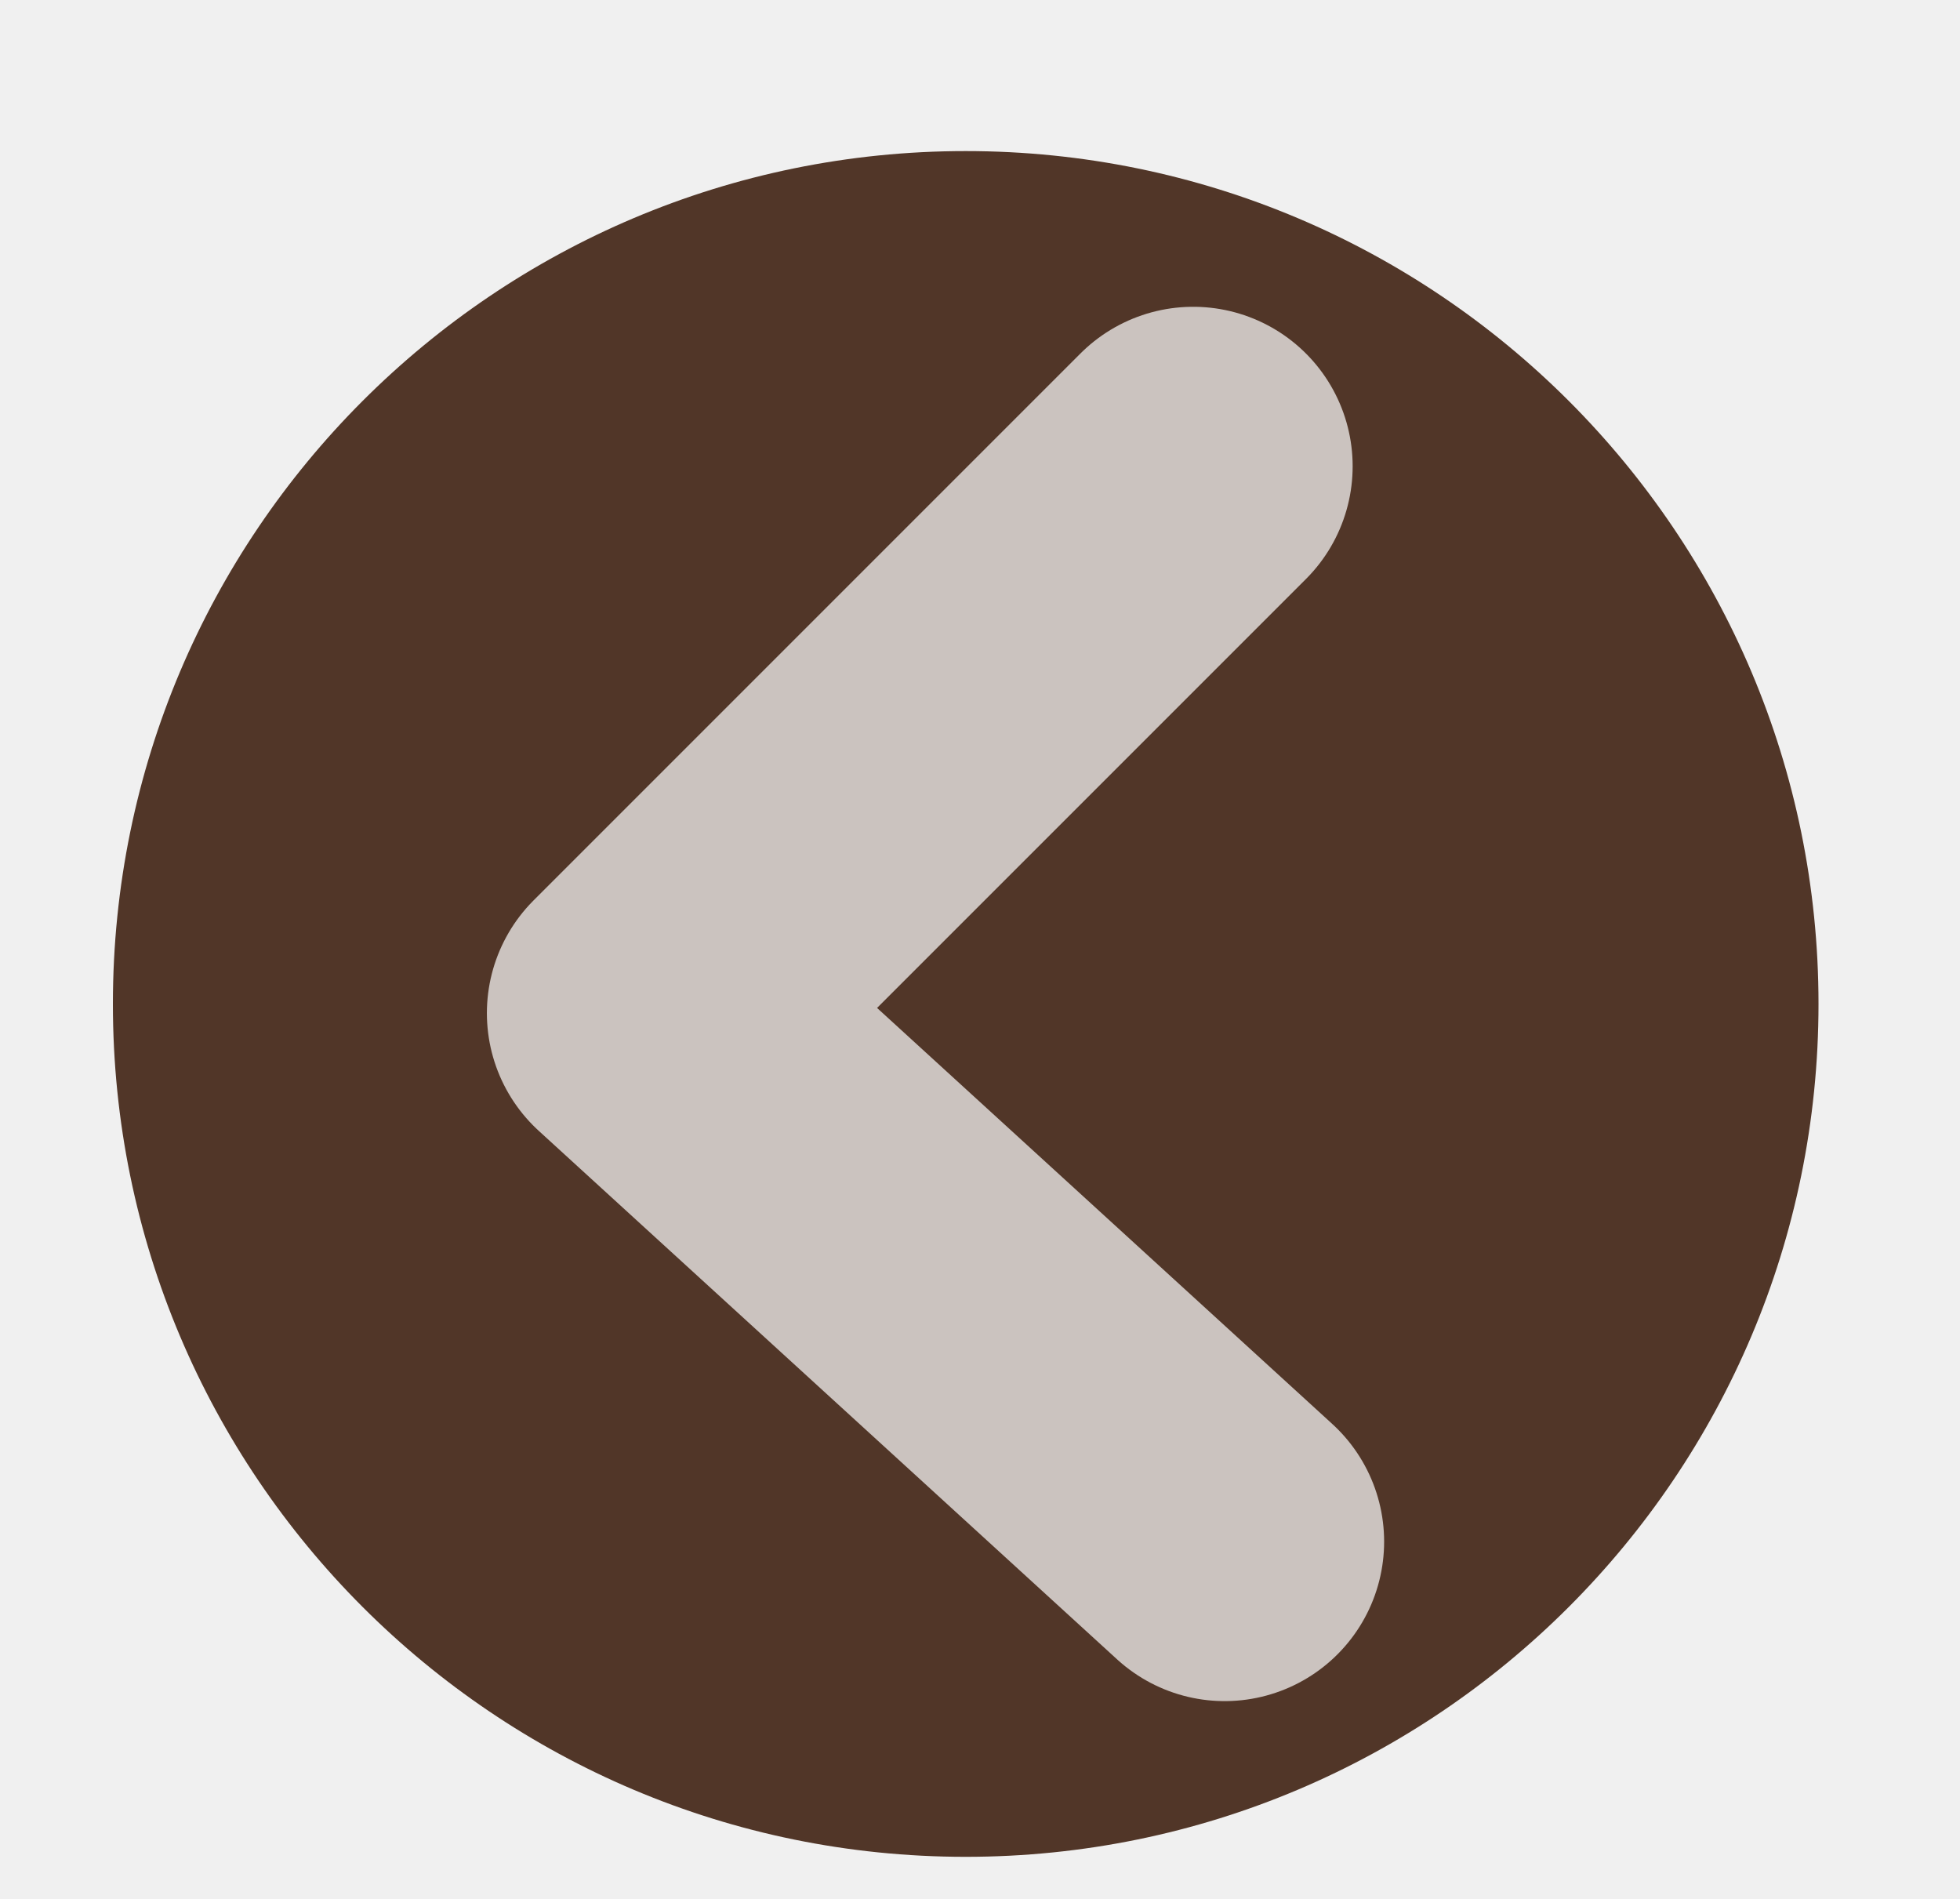
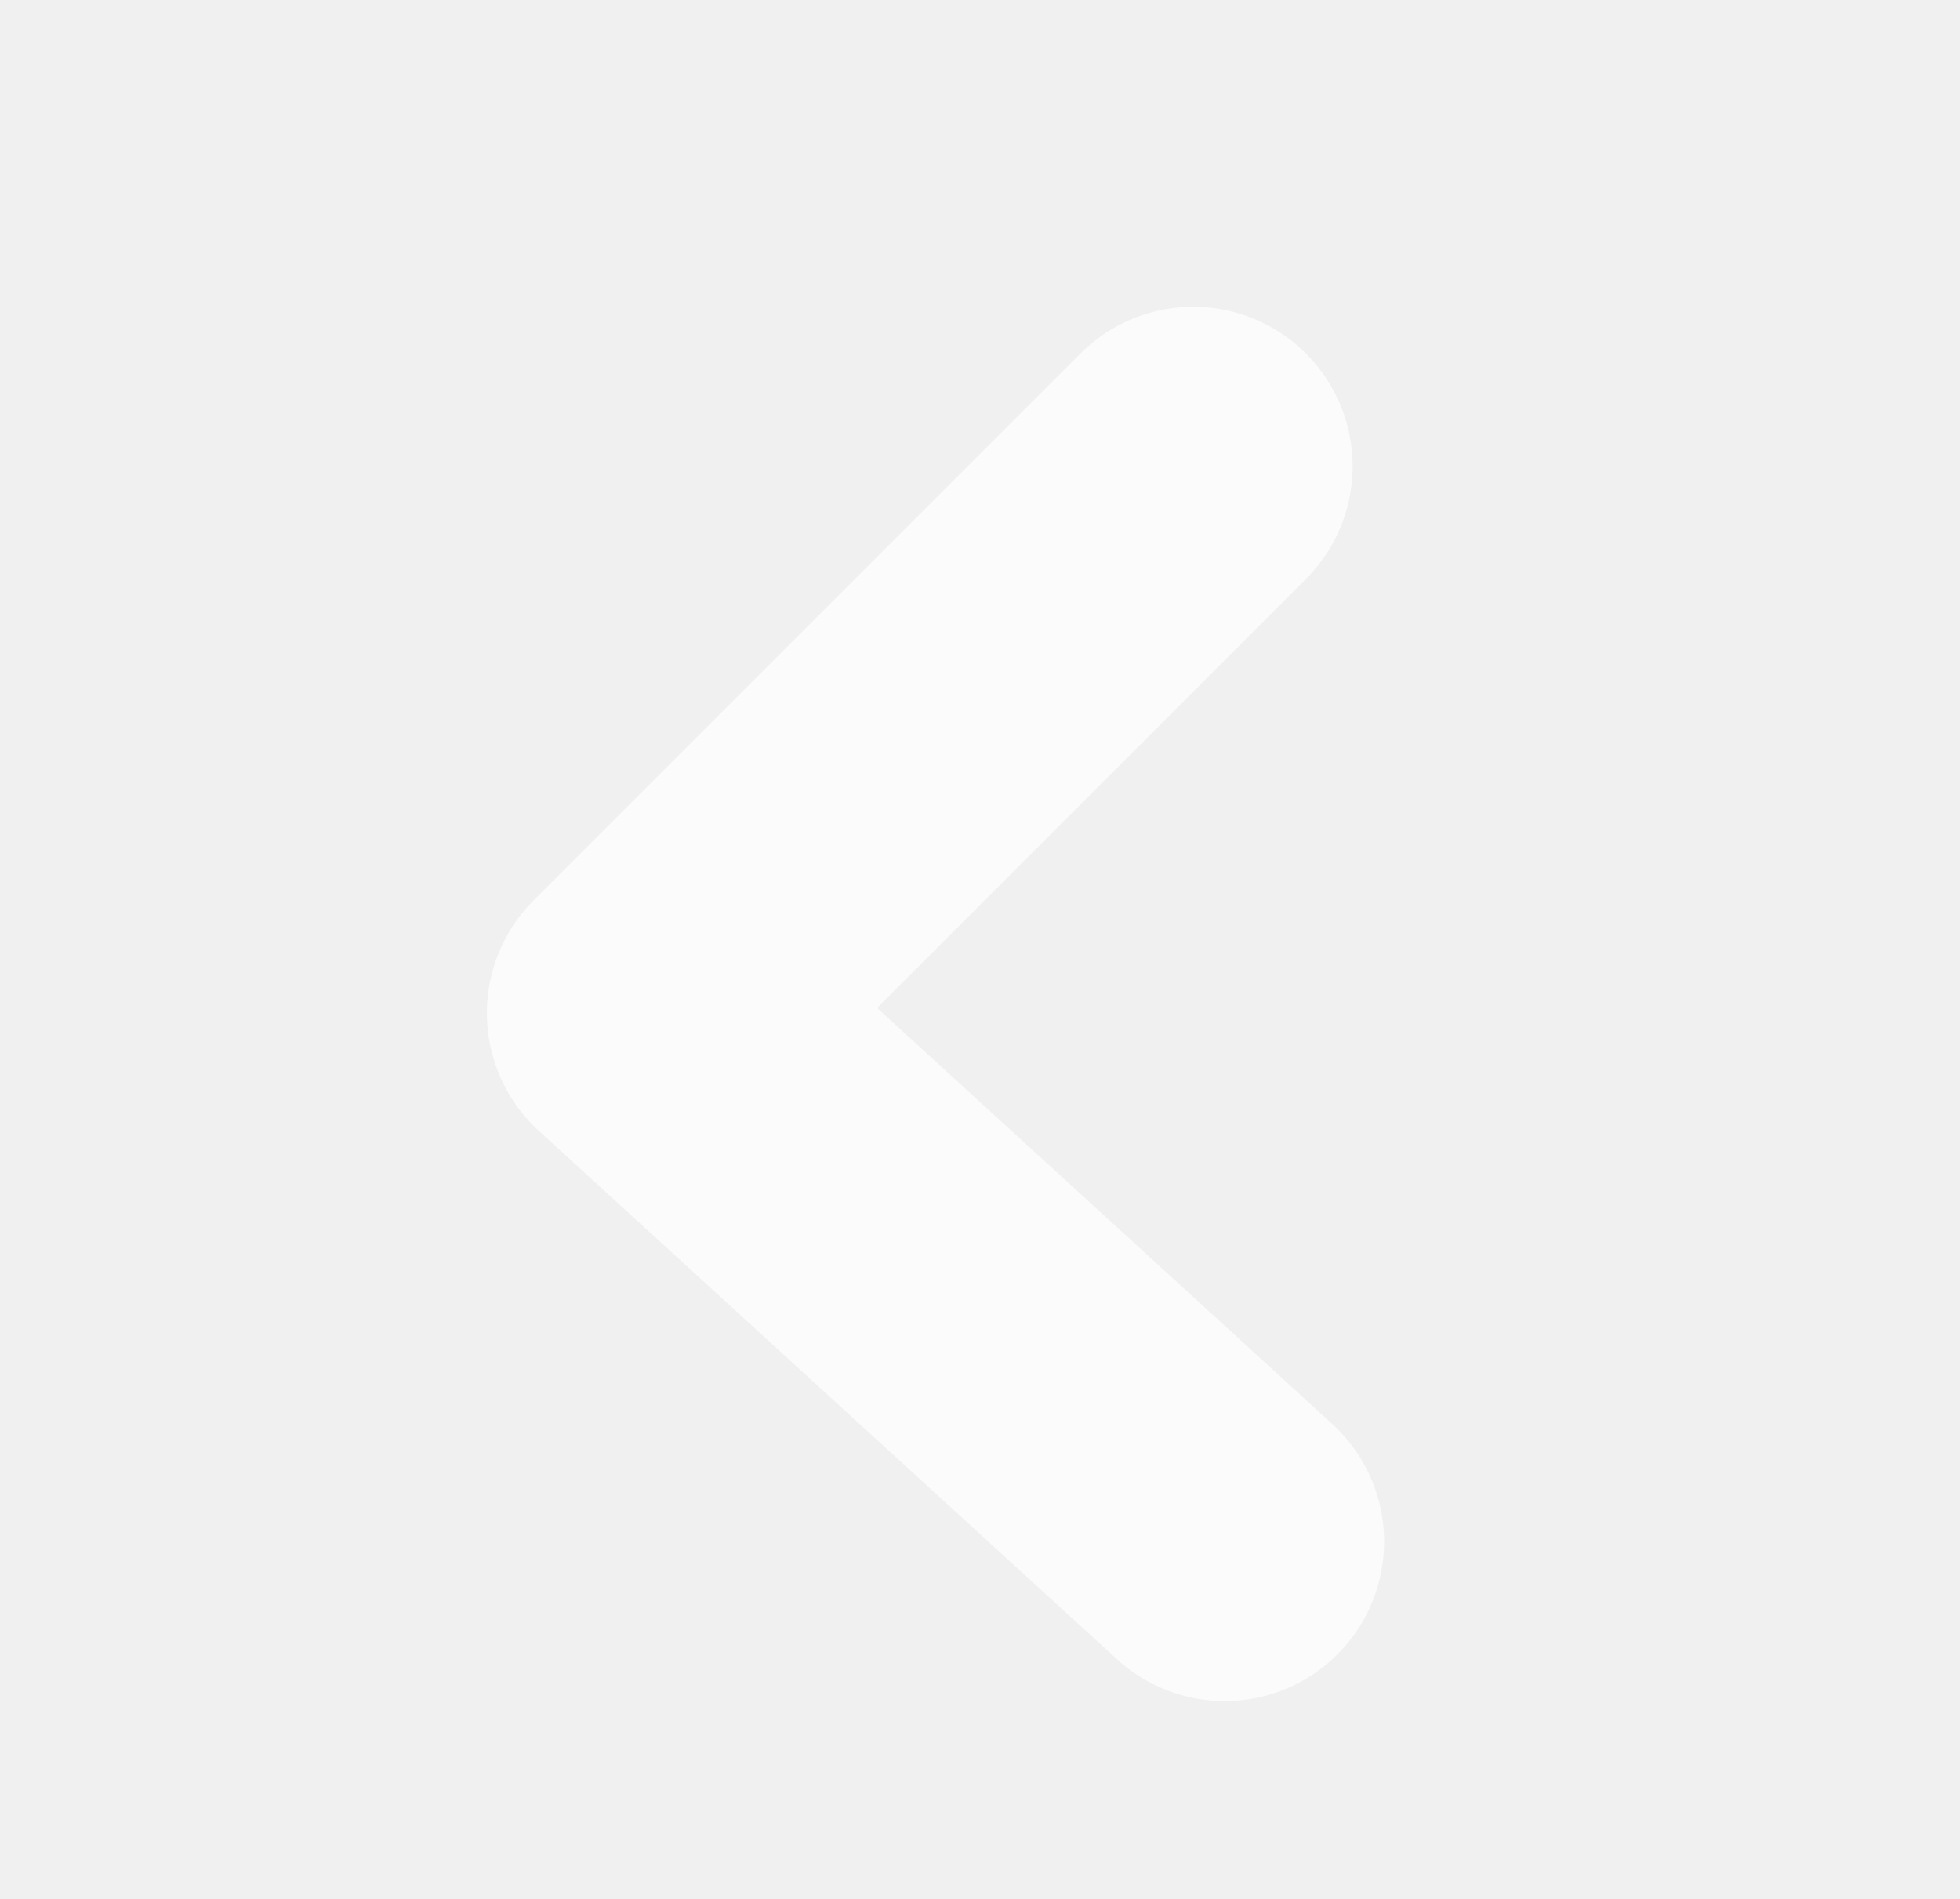
<svg xmlns="http://www.w3.org/2000/svg" version="1.1" id="Capa_1" x="0px" y="0px" viewBox="0 0 50.99 49.38" style="enable-background:new 0 0 50.99 49.38;" xml:space="preserve">
  <style type="text/css">
- 	.st0{opacity:0.7;fill:#3B2011;}
- 	.st1{opacity:0.7;}
- 	.st2{fill:#A35230;}
- 	.st3{fill:#513628;}
- 	.st4{fill:#9F684F;}
- 	.st5{fill:#C3002F;}
- 	.st6{fill:#DBC79D;}
- 	.st7{fill:#CFA175;}
- 	.st8{fill:#646569;}
- 	.st9{fill:#FFFFFF;}
- 	.st10{fill:#369040;}
+ 	.st0{fill:#F9EEE8;}
+ 	.st1{opacity:0.7;fill:#D4C0AB;}
+ 	.st2{opacity:0.7;fill:#3B2011;}
+ 	.st3{fill:#F7EAE2;}
+ 	.st4{fill:#FFFFFF;}
+ 	.st5{fill:none;}
+ 	.st6{fill:#9F684F;}
+ 	.st7{fill:#A55330;}
+ 	.st8{fill:#513528;}
+ 	.st9{fill:none;stroke:#369040;stroke-width:2.486;stroke-miterlimit:10;}
+ 	.st10{clip-path:url(#SVGID_2_);}
+ 	.st11{fill:#369040;}
+ 	.st12{fill:#010202;}
+ 	.st13{fill:none;stroke:#010202;stroke-width:0.155;stroke-miterlimit:10;}
+ 	.st14{fill:#C31632;}
+ 	.st15{fill:#414141;}
+ 	.st16{fill:none;stroke:#369040;stroke-width:2.687;stroke-miterlimit:10;}
+ 	.st17{fill:none;stroke:#369040;stroke-width:2.157;stroke-miterlimit:10;}
+ 	.st18{fill:none;stroke:#369040;stroke-width:1.27;stroke-miterlimit:10;}
+ 	.st19{opacity:0.7;}
+ 	.st20{fill:#A35230;}
+ 	.st21{fill:#513628;}
+ 	.st22{fill:#C3002F;}
+ 	.st23{fill:#DBC79D;}
+ 	.st24{fill:#CFA175;}
+ 	.st25{fill:#646569;}
	
- 		.st11{opacity:0.7;fill:none;stroke:#FFFFFF;stroke-width:8.297;stroke-linecap:round;stroke-linejoin:round;stroke-miterlimit:10;}
- 	.st12{fill:#513528;}
+ 		.st26{opacity:0.7;fill:none;stroke:#FFFFFF;stroke-width:8.297;stroke-linecap:round;stroke-linejoin:round;stroke-miterlimit:10;}
	
- 		.st13{opacity:0.7;fill:none;stroke:#FFFFFF;stroke-width:4.886;stroke-linecap:round;stroke-linejoin:round;stroke-miterlimit:10;}
+ 		.st27{opacity:0.7;fill:none;stroke:#FFFFFF;stroke-width:4.886;stroke-linecap:round;stroke-linejoin:round;stroke-miterlimit:10;}
	
- 		.st14{opacity:0.7;fill:none;stroke:#FFFFFF;stroke-width:4.09;stroke-linecap:round;stroke-linejoin:round;stroke-miterlimit:10;}
- 	.st15{opacity:0.7;fill:none;stroke:#FFFFFF;stroke-width:2.225;stroke-linecap:round;stroke-linejoin:round;stroke-miterlimit:10;}
- 	.st16{fill:#DBC6B4;}
- 	.st17{fill:#BAA99A;}
+ 		.st28{opacity:0.7;fill:none;stroke:#FFFFFF;stroke-width:4.09;stroke-linecap:round;stroke-linejoin:round;stroke-miterlimit:10;}
+ 	.st29{opacity:0.7;fill:none;stroke:#FFFFFF;stroke-width:2.225;stroke-linecap:round;stroke-linejoin:round;stroke-miterlimit:10;}
+ 	.st30{fill:#DBC6B4;}
+ 	.st31{fill:#BAA99A;}
	
- 		.st18{opacity:0.7;fill:none;stroke:#FFFFFF;stroke-width:9.545;stroke-linecap:round;stroke-linejoin:round;stroke-miterlimit:10;}
- 	.st19{fill:none;stroke:#369040;stroke-width:5.455;stroke-miterlimit:10;}
- 	.st20{fill:#2A8258;}
- 	.st21{fill:#F7EAE2;}
- 	.st22{fill:none;}
- 	.st23{fill:#A55330;}
- 	.st24{fill:none;stroke:#369040;stroke-width:3.958;stroke-miterlimit:10;}
- 	.st25{clip-path:url(#SVGID_12_);}
- 	.st26{fill:#010202;}
- 	.st27{fill:none;stroke:#010202;stroke-width:0.262;stroke-miterlimit:10;}
- 	.st28{fill:#C31632;}
- 	.st29{fill:#603726;}
- 	.st30{fill:none;stroke:#603726;stroke-width:1.261;stroke-miterlimit:10;}
- 	.st31{fill:#81A77D;}
- 	.st32{fill:#F9EEE8;}
- 	.st33{fill:none;stroke:#369040;stroke-width:3.759;stroke-miterlimit:10;}
- 	.st34{fill:#414141;}
- 	.st35{opacity:0.7;fill:#D4C0AB;}
- 	.st36{fill:#D4C0AB;}
- 	.st37{opacity:0.7;fill:none;stroke:#796E63;stroke-width:5.012;stroke-linecap:round;stroke-linejoin:round;stroke-miterlimit:10;}
- 	.st38{opacity:0.7;fill:#796E63;}
- 	.st39{fill:#796E63;}
- 	.st40{opacity:0.7;fill:#1C0E08;}
- 	.st41{fill:none;stroke:#369040;stroke-width:5.761;stroke-miterlimit:10;}
- 	.st42{fill:#FFFFFF;stroke:#FFFFFF;stroke-miterlimit:10;}
- 	.st43{fill:#369040;stroke:#369040;stroke-miterlimit:10;}
- 	.st44{fill:none;stroke:#369040;stroke-width:1.44;stroke-miterlimit:10;}
- 	.st45{fill:#369040;stroke:#FFFFFF;stroke-width:2.928;stroke-linecap:round;stroke-linejoin:round;stroke-miterlimit:10;}
+ 		.st32{opacity:0.7;fill:none;stroke:#FFFFFF;stroke-width:9.545;stroke-linecap:round;stroke-linejoin:round;stroke-miterlimit:10;}
+ 	.st33{fill:none;stroke:#369040;stroke-width:5.455;stroke-miterlimit:10;}
+ 	.st34{fill:#776E64;}
+ 	.st35{fill:#776E63;}
+ 	.st36{fill:#2A8258;}
+ 	
+ 		.st37{opacity:0.7;fill:none;stroke:#FFFFFF;stroke-width:7.536;stroke-linecap:round;stroke-linejoin:round;stroke-miterlimit:10;}
+ 	.st38{fill:none;stroke:#369040;stroke-width:4.306;stroke-miterlimit:10;}
+ 	
+ 		.st39{opacity:0.7;fill:none;stroke:#FFFFFF;stroke-width:5.869;stroke-linecap:round;stroke-linejoin:round;stroke-miterlimit:10;}
+ 	.st40{fill:none;stroke:#369040;stroke-width:3.354;stroke-miterlimit:10;}
+ 	.st41{fill:none;stroke:#369040;stroke-width:3.958;stroke-miterlimit:10;}
+ 	.st42{clip-path:url(#SVGID_14_);}
+ 	.st43{fill:none;stroke:#010202;stroke-width:0.262;stroke-miterlimit:10;}
+ 	.st44{fill:#603726;}
+ 	.st45{fill:none;stroke:#603726;stroke-width:1.261;stroke-miterlimit:10;}
+ 	.st46{fill:#81A77D;}
+ 	.st47{fill:none;stroke:#603726;stroke-width:0.972;stroke-miterlimit:10;}
+ 	.st48{fill:none;stroke:#603726;stroke-width:0.8;stroke-miterlimit:10;}
+ 	.st49{opacity:0.7;fill:none;stroke:#FFFFFF;stroke-width:3.062;stroke-linecap:round;stroke-linejoin:round;stroke-miterlimit:10;}
+ 	.st50{fill:none;stroke:#369040;stroke-width:1.75;stroke-miterlimit:10;}
+ 	.st51{fill:none;stroke:#369040;stroke-width:3.137;stroke-miterlimit:10;}
+ 	.st52{clip-path:url(#SVGID_16_);}
+ 	.st53{fill:none;stroke:#010202;stroke-width:0.196;stroke-miterlimit:10;}
+ 	.st54{fill:none;stroke:#369040;stroke-width:3.759;stroke-miterlimit:10;}
+ 	.st55{fill:#D4C0AB;}
+ 	.st56{opacity:0.7;fill:none;stroke:#796E63;stroke-width:5.012;stroke-linecap:round;stroke-linejoin:round;stroke-miterlimit:10;}
+ 	.st57{opacity:0.7;fill:#796E63;}
+ 	.st58{fill:#796E63;}
+ 	.st59{opacity:0.7;fill:none;stroke:#796E63;stroke-width:3.897;stroke-linecap:round;stroke-linejoin:round;stroke-miterlimit:10;}
+ 	.st60{opacity:0.7;fill:none;stroke:#796E63;stroke-width:3.136;stroke-linecap:round;stroke-linejoin:round;stroke-miterlimit:10;}
+ 	
+ 		.st61{opacity:0.7;fill:none;stroke:#796E63;stroke-width:1.851;stroke-linecap:round;stroke-linejoin:round;stroke-miterlimit:10;}
+ 	.st62{opacity:0.7;fill:#1C0E08;}
+ 	.st63{fill:none;stroke:#369040;stroke-width:5.761;stroke-miterlimit:10;}
+ 	.st64{fill:#FFFFFF;stroke:#FFFFFF;stroke-miterlimit:10;}
+ 	.st65{fill:#369040;stroke:#369040;stroke-miterlimit:10;}
+ 	.st66{fill:none;stroke:#369040;stroke-width:1.44;stroke-miterlimit:10;}
+ 	.st67{fill:#369040;stroke:#FFFFFF;stroke-width:2.928;stroke-linecap:round;stroke-linejoin:round;stroke-miterlimit:10;}
+ 	.st68{fill:none;stroke:#369040;stroke-width:1.904;stroke-miterlimit:10;}
+ 	.st69{fill:none;stroke:#369040;stroke-width:1.004;stroke-miterlimit:10;}
+ 	.st70{fill:none;stroke:#369040;stroke-width:0.675;stroke-miterlimit:10;}
+ 	
+ 		.st71{opacity:0.7;fill:none;stroke:#796E63;stroke-width:0.984;stroke-linecap:round;stroke-linejoin:round;stroke-miterlimit:10;}
+ 	.st72{fill:#3B2011;}
+ 	.st73{fill:none;stroke:#FFFFFF;stroke-width:2.928;stroke-linecap:round;stroke-linejoin:round;stroke-miterlimit:10;}
</style>
  <g>
-     <circle class="st3" cx="25.123" cy="26.116" r="22.186" />
-     <polyline class="st11" points="31.86,40.103 16.815,26.355 31.041,12.129  " />
+     <polyline class="st26" points="31.86,40.103 16.815,26.355 31.041,12.129  " />
  </g>
</svg>
